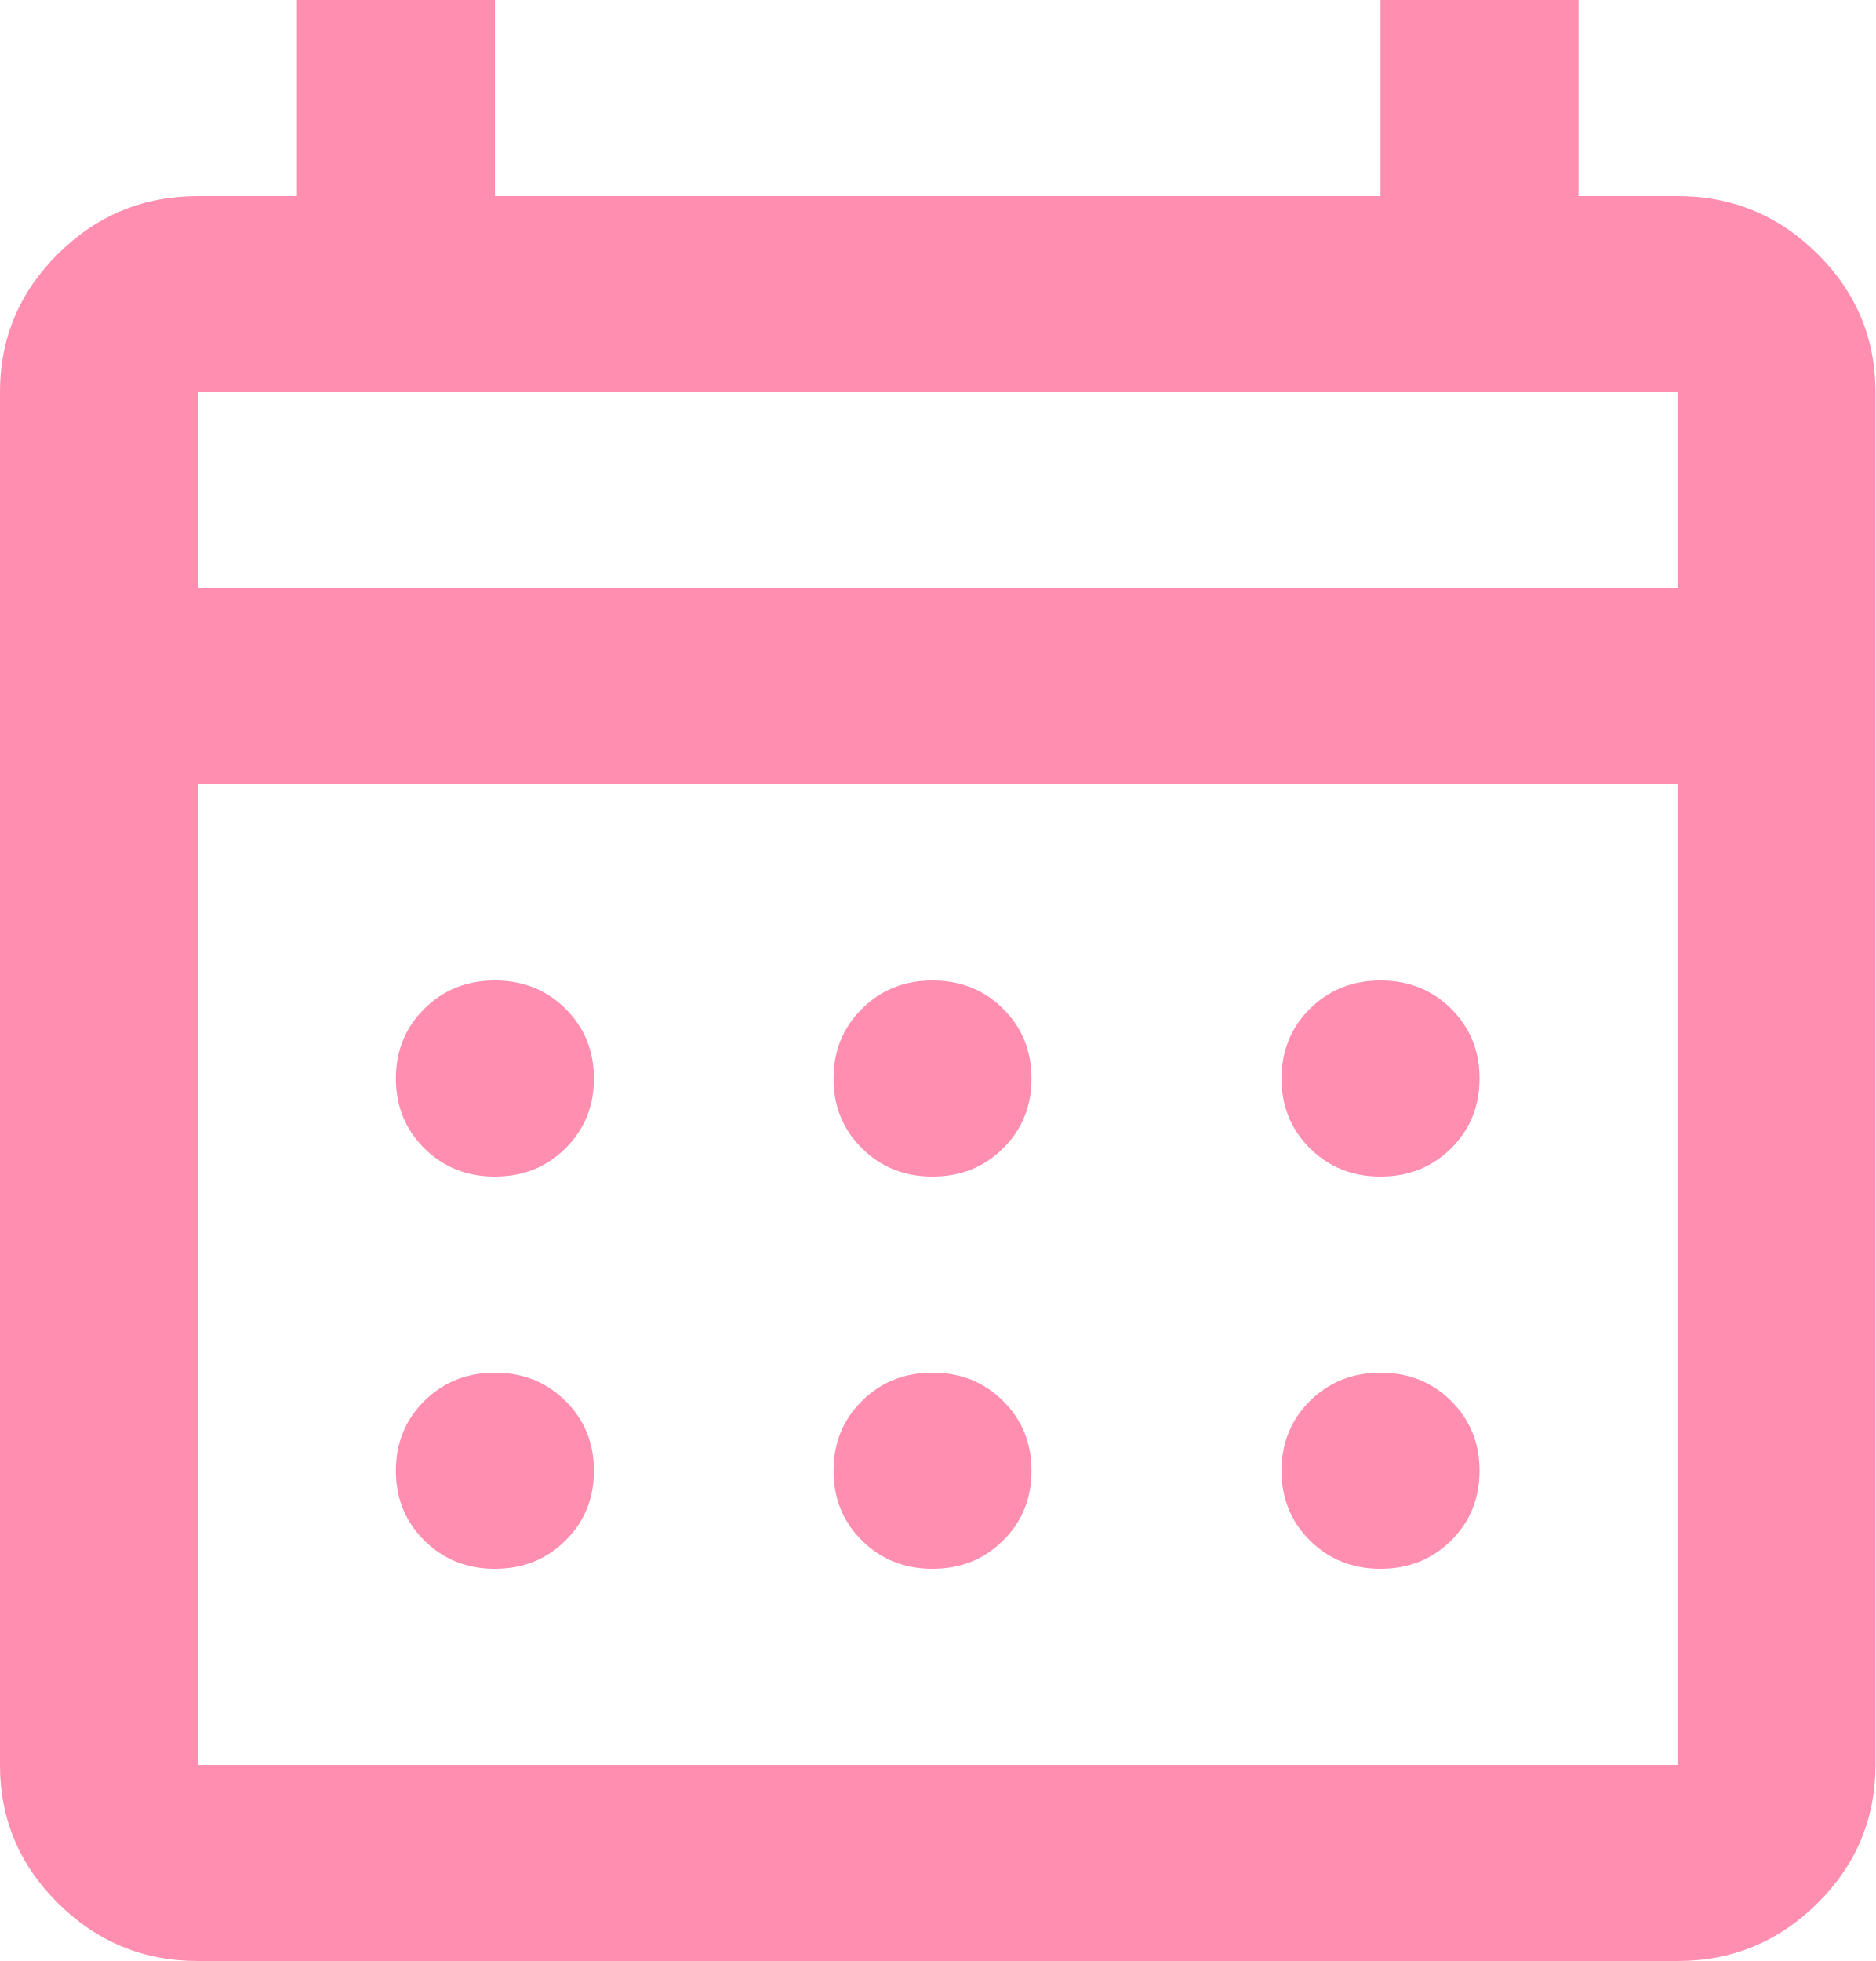
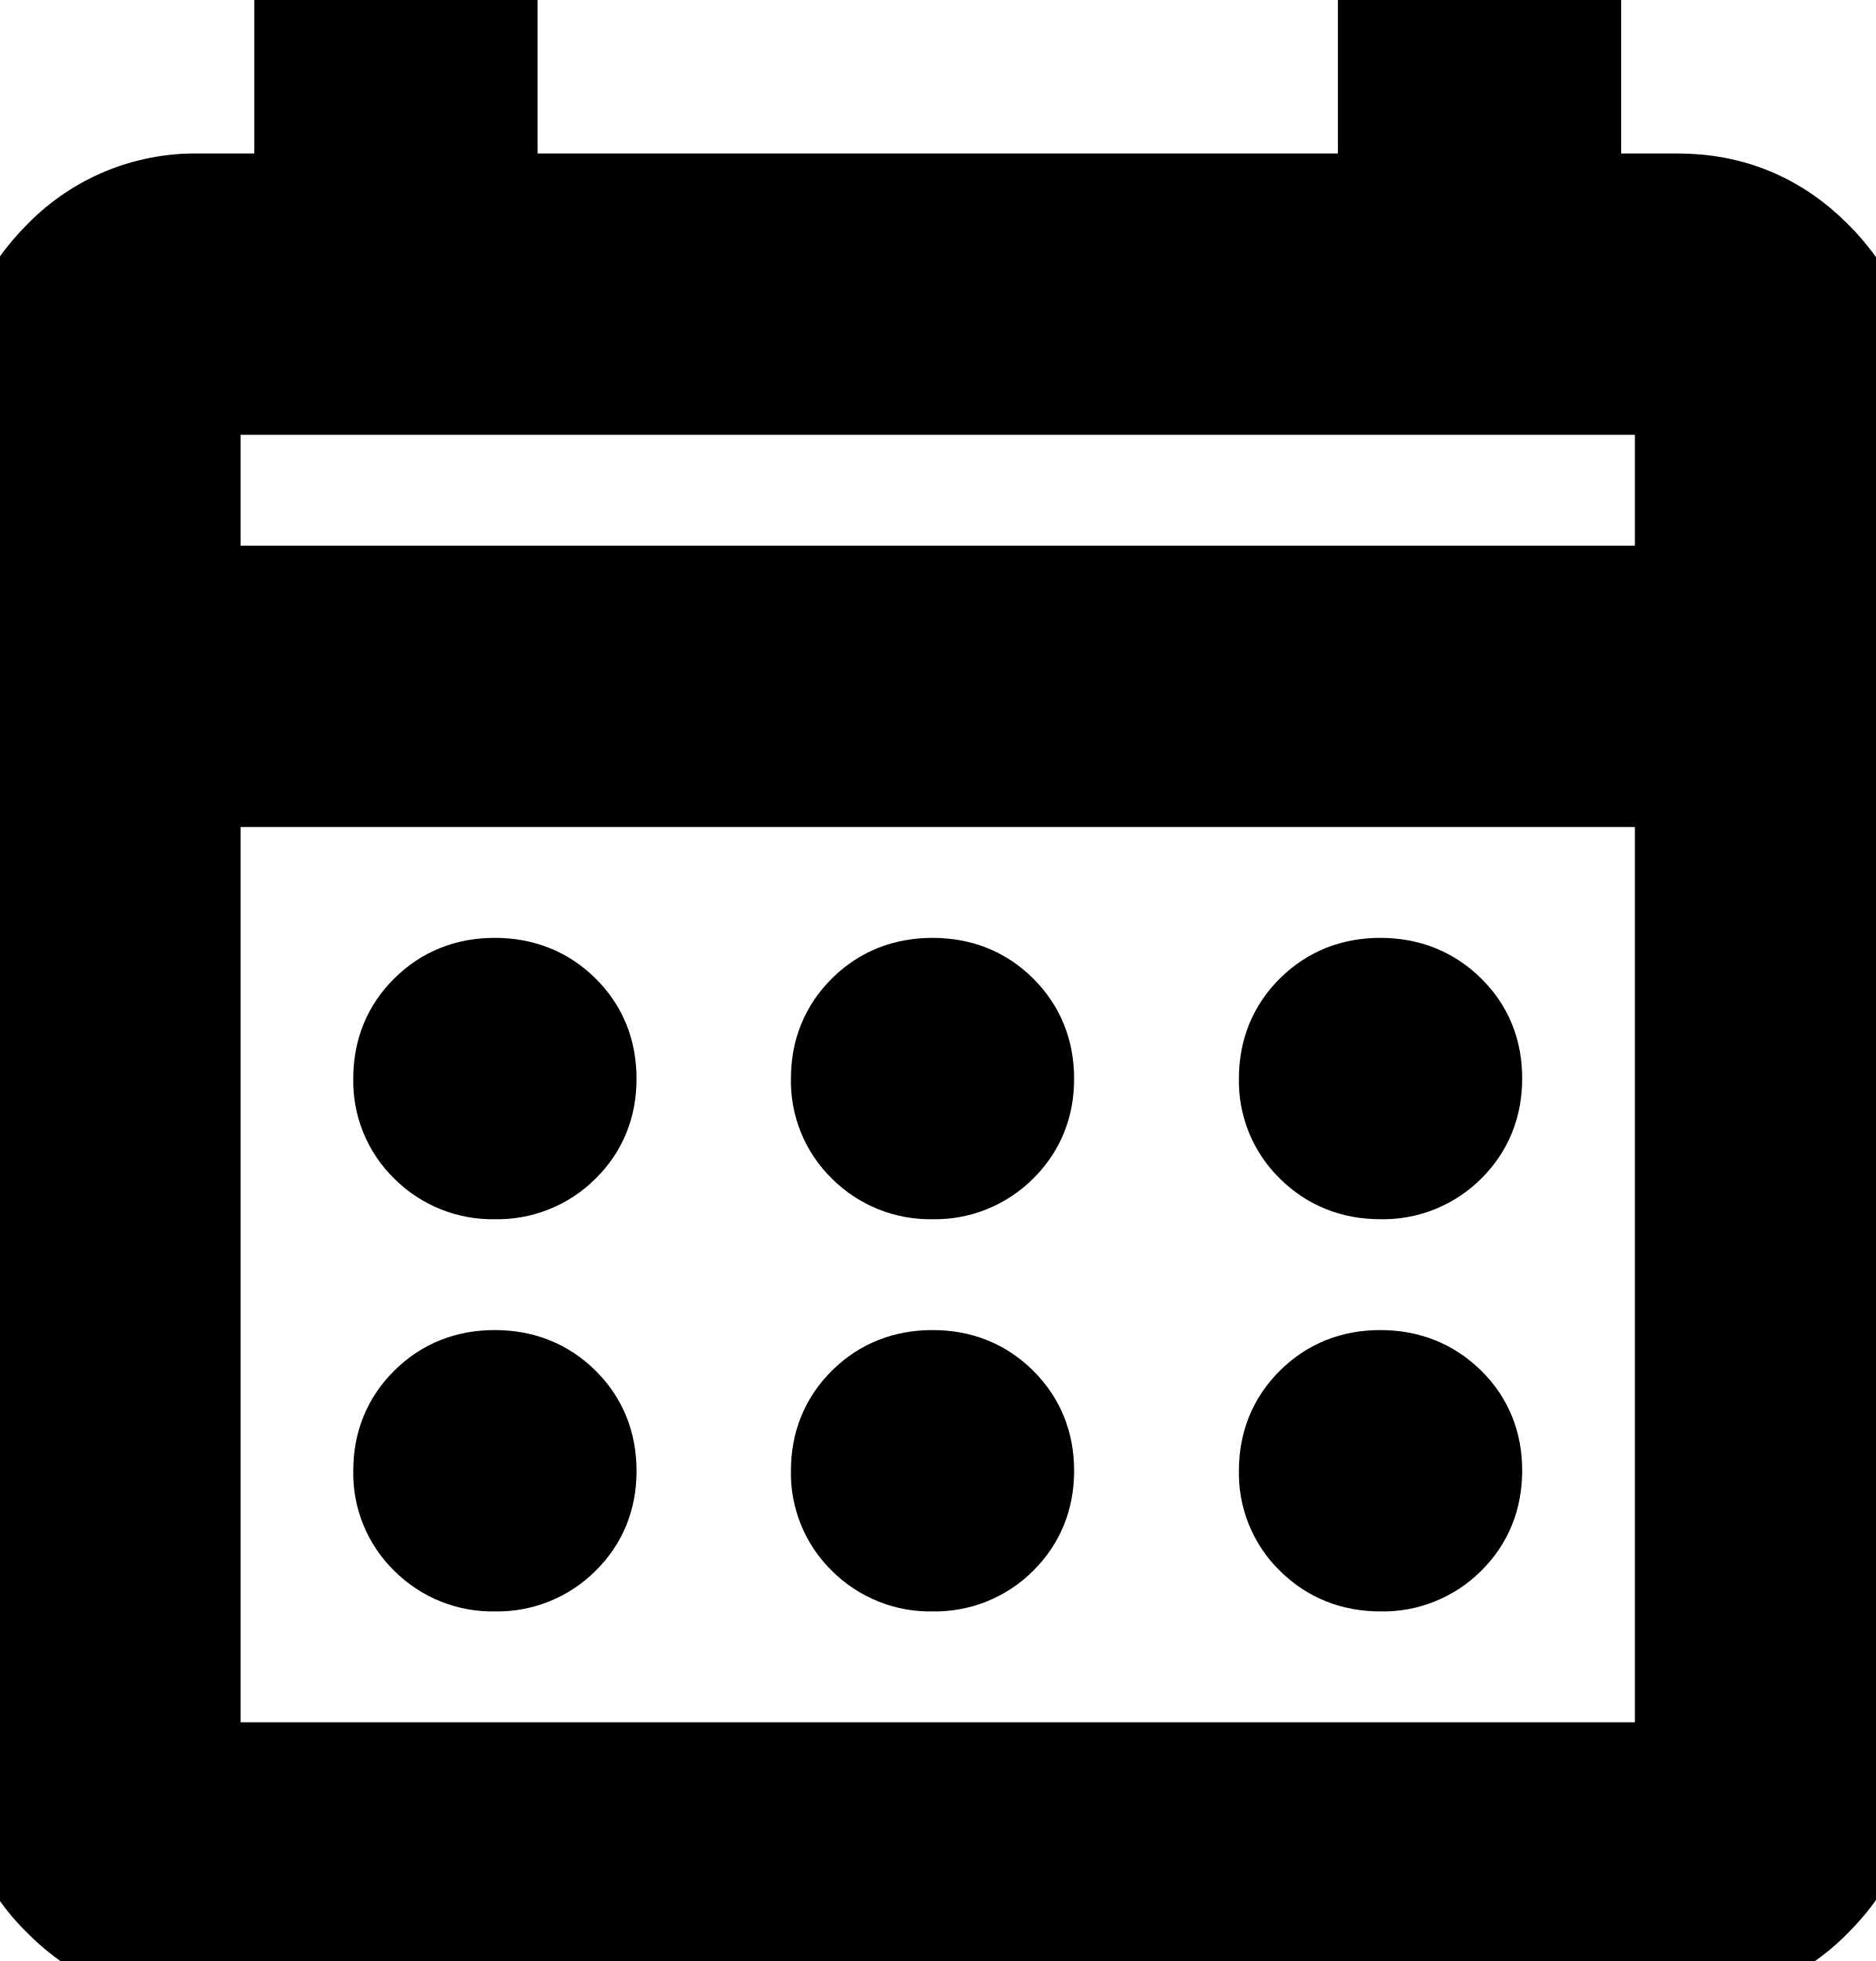
- <svg xmlns="http://www.w3.org/2000/svg" width="22" height="23" viewBox="0 0 22 23" fill="none">
-   <path d="M2.322 23C1.684 23 1.137 22.775 0.682 22.324C0.227 21.874 0 21.332 0 20.7V4.6C0 3.967 0.227 3.426 0.682 2.976C1.137 2.525 1.684 2.3 2.322 2.3H3.483V1.19209e-07H5.806V2.3H16.194V1.19209e-07H18.517V2.3H19.678C20.316 2.3 20.863 2.525 21.318 2.976C21.773 3.426 22 3.967 22 4.6V20.7C22 21.332 21.773 21.874 21.318 22.324C20.863 22.775 20.316 23 19.678 23H2.322ZM2.322 20.7H19.678V9.2H2.322V20.7ZM2.322 6.9H19.678V4.6H2.322V6.9ZM10.939 13.8C10.61 13.8 10.334 13.69 10.112 13.469C9.889 13.249 9.778 12.976 9.778 12.65C9.778 12.324 9.889 12.051 10.112 11.831C10.334 11.61 10.61 11.5 10.939 11.5C11.268 11.5 11.544 11.61 11.766 11.831C11.989 12.051 12.1 12.324 12.1 12.65C12.1 12.976 11.989 13.249 11.766 13.469C11.544 13.69 11.268 13.8 10.939 13.8ZM5.806 13.8C5.477 13.8 5.201 13.69 4.978 13.469C4.756 13.249 4.644 12.976 4.644 12.65C4.644 12.324 4.756 12.051 4.978 11.831C5.201 11.61 5.477 11.5 5.806 11.5C6.135 11.5 6.41 11.61 6.633 11.831C6.855 12.051 6.967 12.324 6.967 12.65C6.967 12.976 6.855 13.249 6.633 13.469C6.41 13.69 6.135 13.8 5.806 13.8ZM16.194 13.8C15.866 13.8 15.59 13.69 15.367 13.469C15.145 13.249 15.033 12.976 15.033 12.65C15.033 12.324 15.145 12.051 15.367 11.831C15.59 11.61 15.866 11.5 16.194 11.5C16.523 11.5 16.799 11.61 17.022 11.831C17.244 12.051 17.356 12.324 17.356 12.65C17.356 12.976 17.244 13.249 17.022 13.469C16.799 13.69 16.523 13.8 16.194 13.8ZM10.939 18.4C10.61 18.4 10.334 18.29 10.112 18.069C9.889 17.849 9.778 17.576 9.778 17.25C9.778 16.924 9.889 16.651 10.112 16.431C10.334 16.21 10.61 16.1 10.939 16.1C11.268 16.1 11.544 16.21 11.766 16.431C11.989 16.651 12.1 16.924 12.1 17.25C12.1 17.576 11.989 17.849 11.766 18.069C11.544 18.29 11.268 18.4 10.939 18.4ZM5.806 18.4C5.477 18.4 5.201 18.29 4.978 18.069C4.756 17.849 4.644 17.576 4.644 17.25C4.644 16.924 4.756 16.651 4.978 16.431C5.201 16.21 5.477 16.1 5.806 16.1C6.135 16.1 6.41 16.21 6.633 16.431C6.855 16.651 6.967 16.924 6.967 17.25C6.967 17.576 6.855 17.849 6.633 18.069C6.41 18.29 6.135 18.4 5.806 18.4ZM16.194 18.4C15.866 18.4 15.59 18.29 15.367 18.069C15.145 17.849 15.033 17.576 15.033 17.25C15.033 16.924 15.145 16.651 15.367 16.431C15.59 16.21 15.866 16.1 16.194 16.1C16.523 16.1 16.799 16.21 17.022 16.431C17.244 16.651 17.356 16.924 17.356 17.25C17.356 17.576 17.244 17.849 17.022 18.069C16.799 18.29 16.523 18.4 16.194 18.4Z" fill="#FF8EB1" />
+ <svg xmlns="http://www.w3.org/2000/svg" width="22" height="23" fill="none" stroke="currentColor" viewBox="0 0 22 23">
+   <path fill="currentColor" d="M2.322 23a2.25 2.25 0 0 1-1.64-.676A2.2 2.2 0 0 1 0 20.7V4.6q0-.949.682-1.624a2.25 2.25 0 0 1 1.64-.676h1.161V0h2.323v2.3h10.388V0h2.323v2.3h1.16q.96 0 1.64.676.684.675.683 1.624v16.1q0 .95-.682 1.624a2.25 2.25 0 0 1-1.64.676zm0-2.3h17.356V9.2H2.322zm0-13.8h17.356V4.6H2.322zm8.617 6.9a1.13 1.13 0 0 1-.827-.33 1.1 1.1 0 0 1-.334-.82q0-.489.334-.82.333-.33.827-.33t.827.33.334.82-.334.82a1.13 1.13 0 0 1-.827.33m-5.133 0a1.13 1.13 0 0 1-.828-.33 1.1 1.1 0 0 1-.334-.82q0-.489.334-.82t.828-.33.827.33.334.82-.334.82a1.13 1.13 0 0 1-.827.33m10.388 0q-.492 0-.827-.33a1.1 1.1 0 0 1-.334-.82q0-.489.334-.82t.827-.33.828.33.334.82-.334.82a1.13 1.13 0 0 1-.828.33m-5.255 4.6a1.13 1.13 0 0 1-.827-.33 1.1 1.1 0 0 1-.334-.82q0-.489.334-.82.333-.33.827-.33t.827.33q.334.331.334.82t-.334.82a1.13 1.13 0 0 1-.827.33m-5.133 0a1.13 1.13 0 0 1-.828-.33 1.1 1.1 0 0 1-.334-.82q0-.489.334-.82t.828-.33.827.33.334.82-.334.82a1.13 1.13 0 0 1-.827.33m10.388 0q-.492 0-.827-.33a1.1 1.1 0 0 1-.334-.82q0-.489.334-.82t.827-.33.828.33.334.82-.334.82a1.13 1.13 0 0 1-.828.33" />
</svg>
